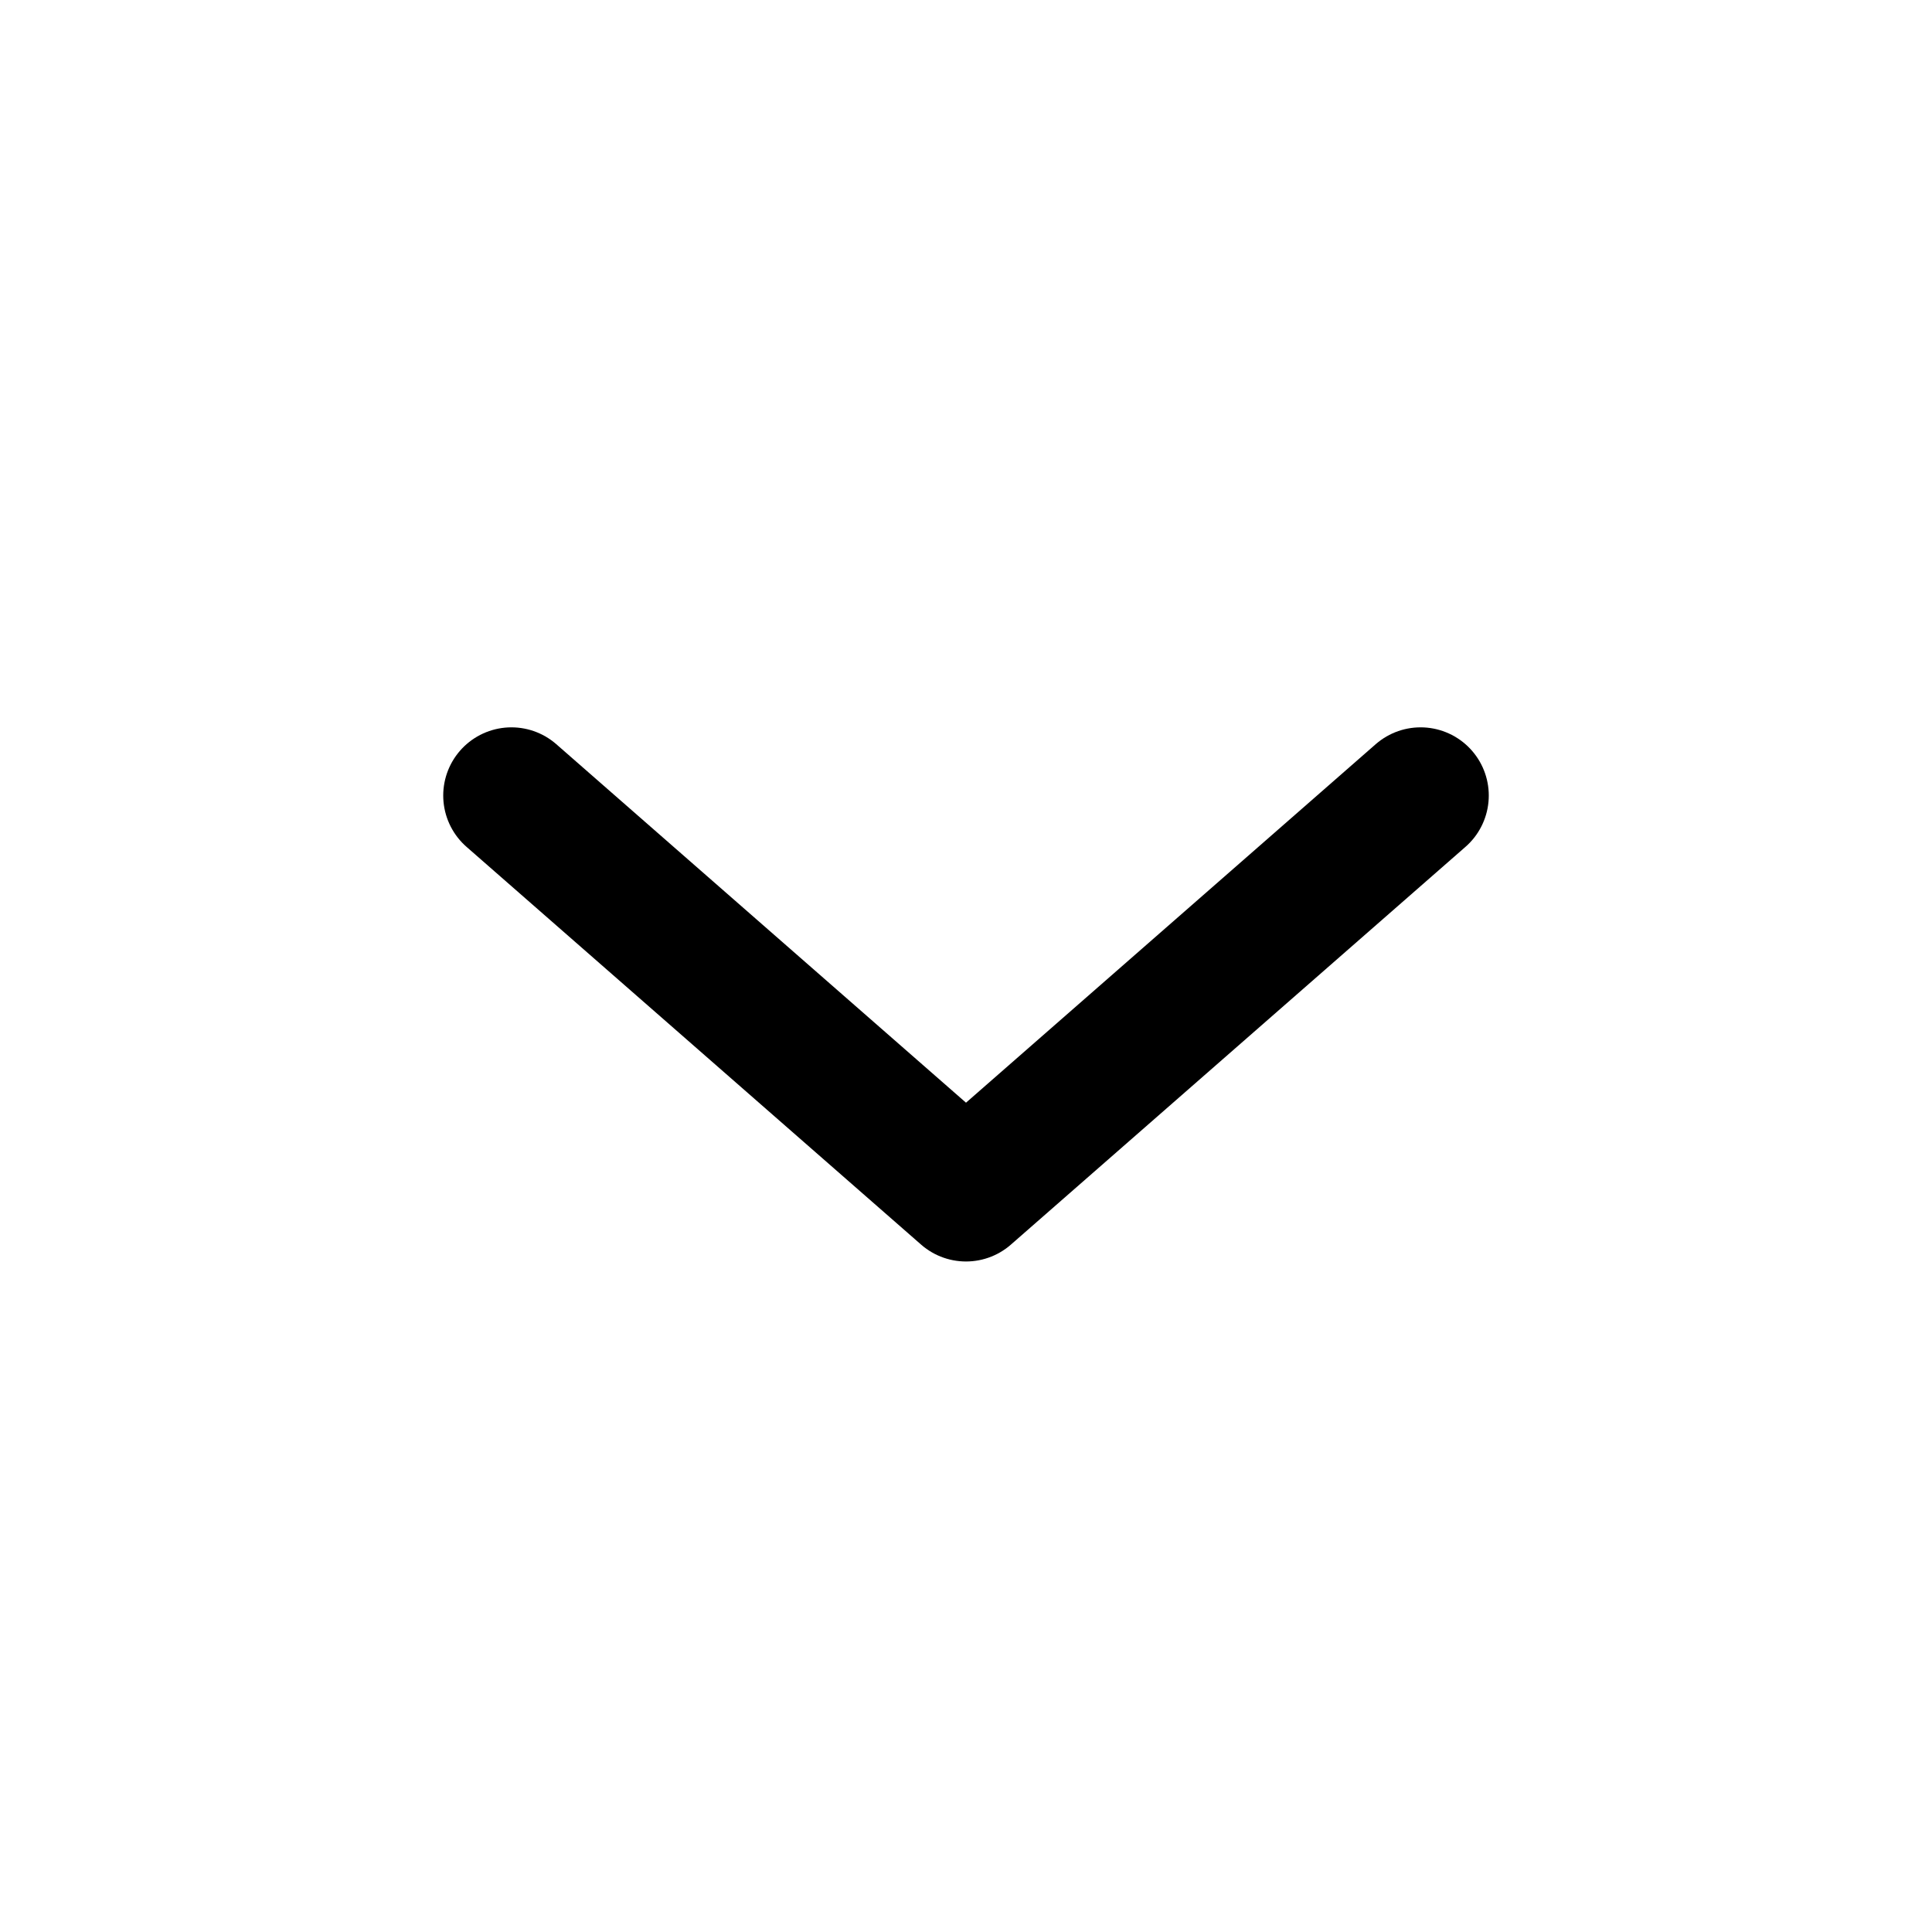
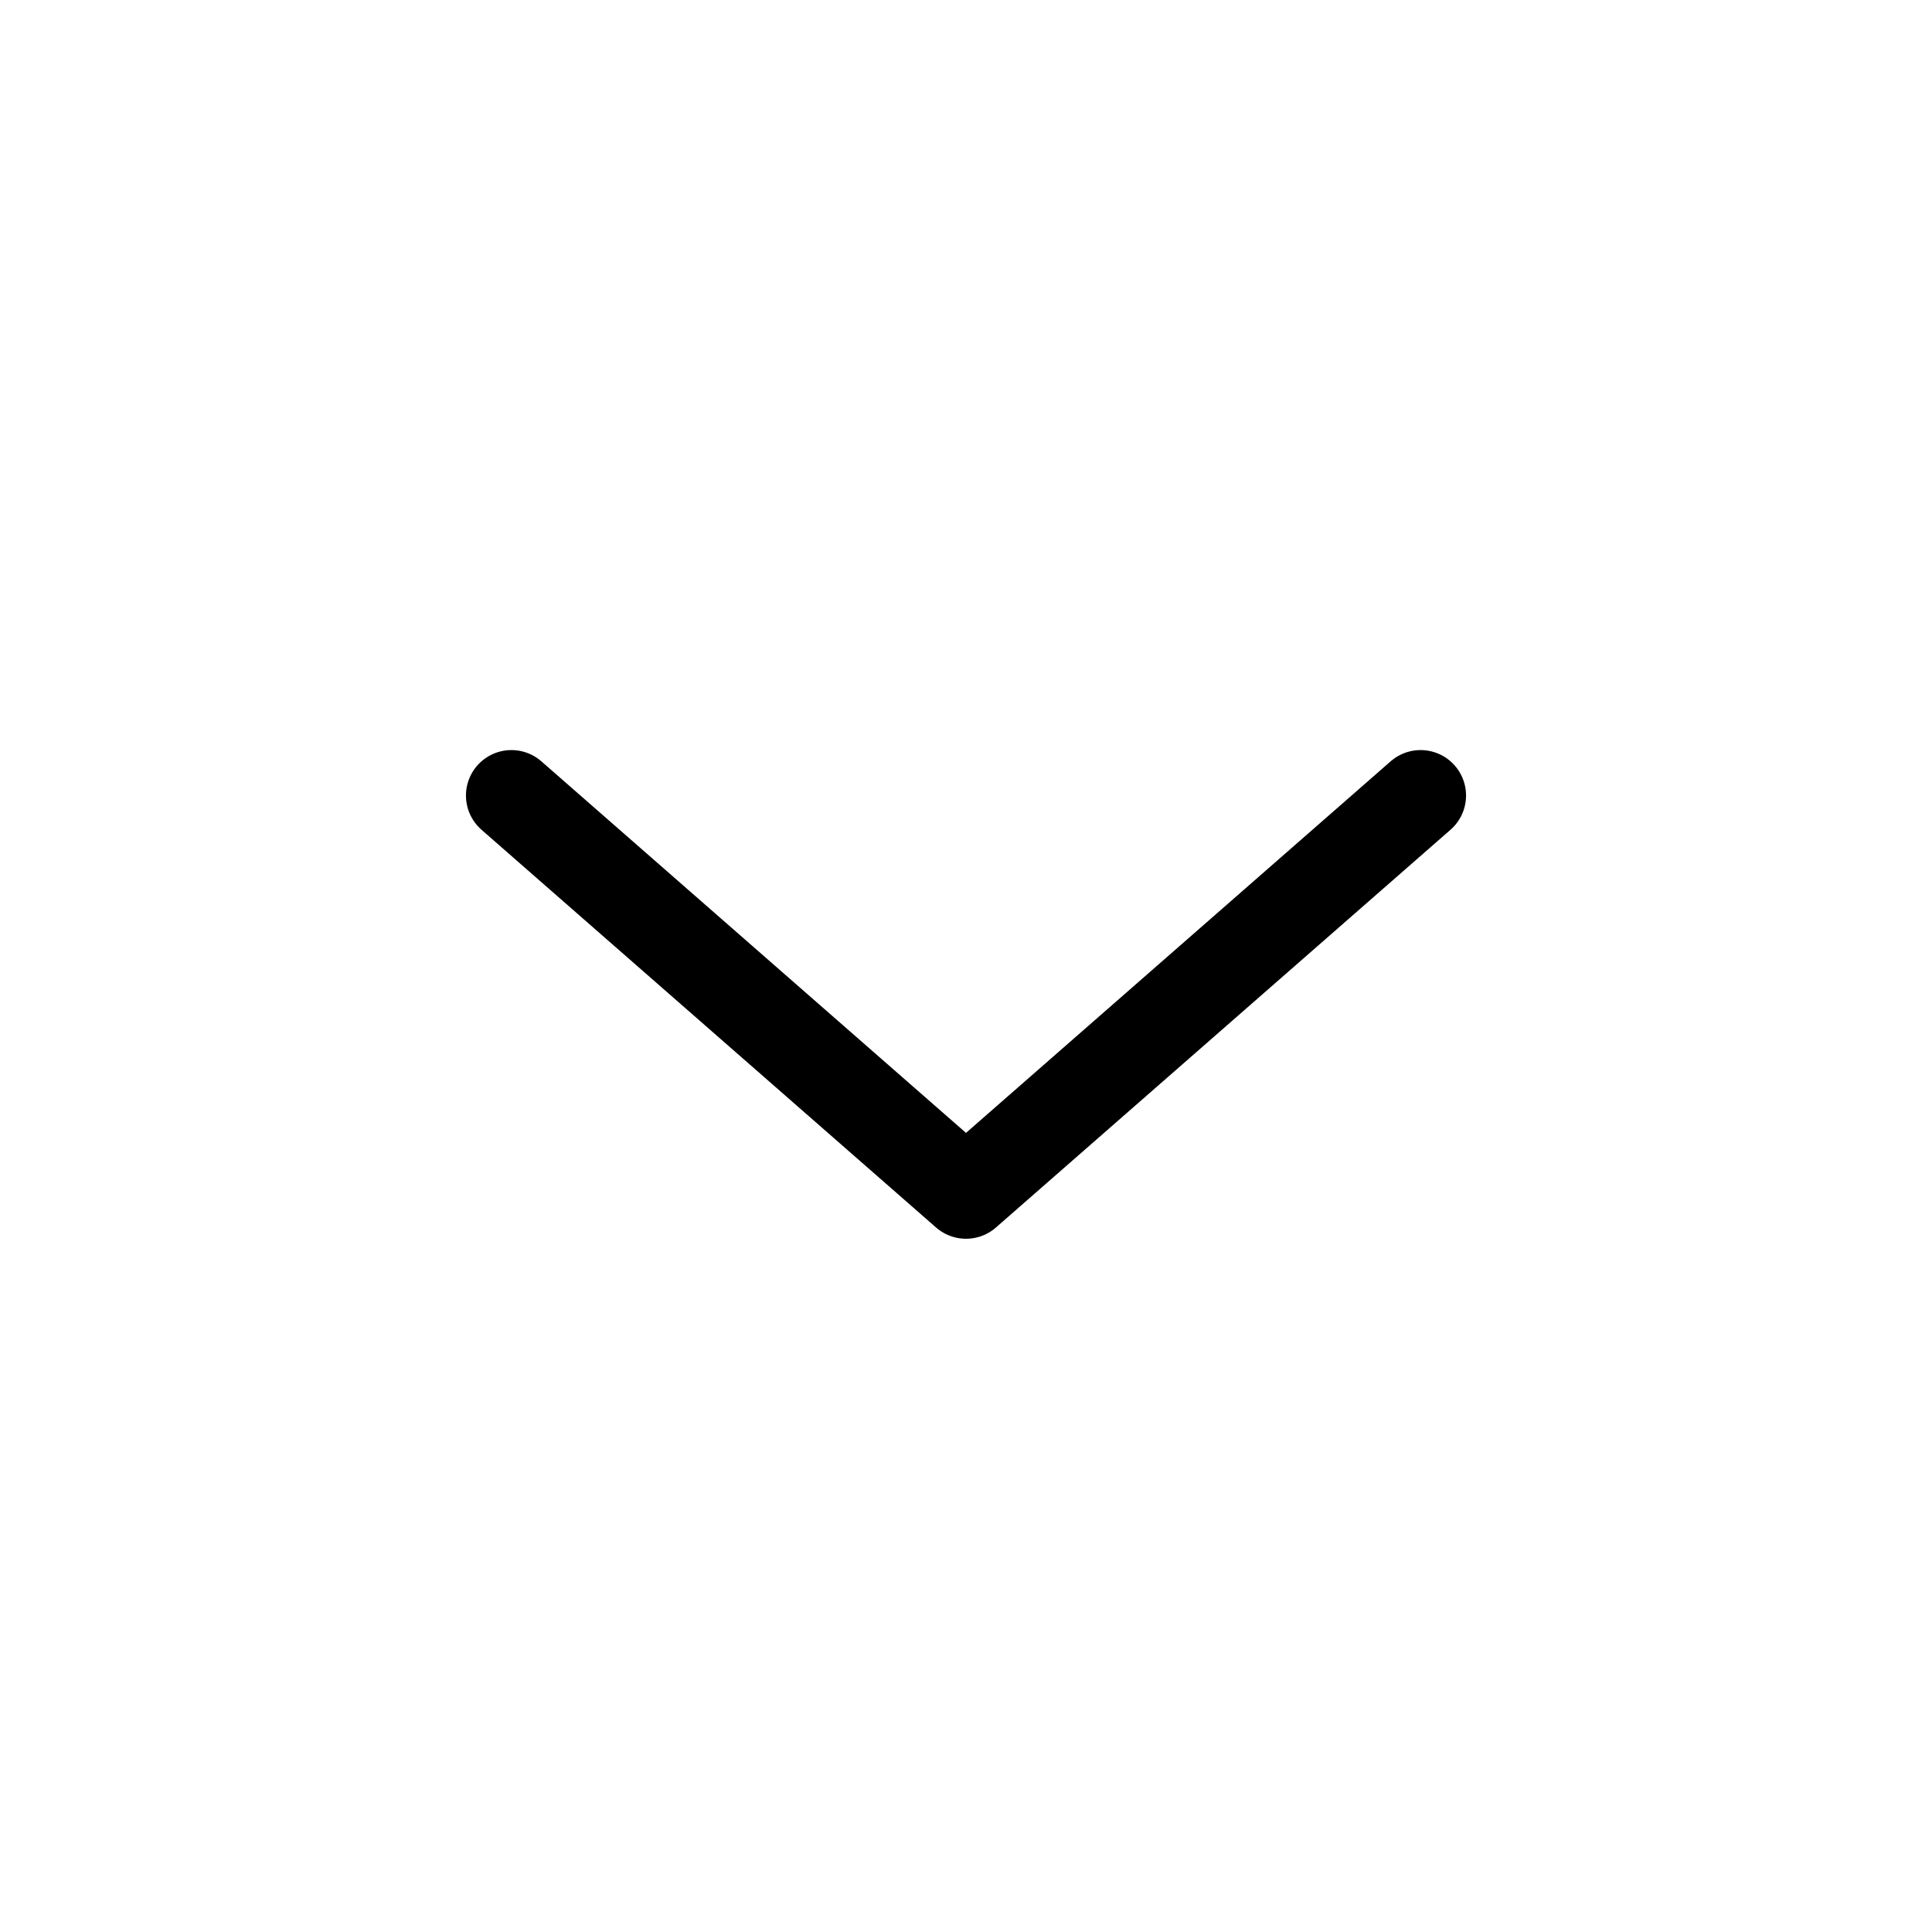
<svg xmlns="http://www.w3.org/2000/svg" width="34" height="34" viewBox="0 0 34 34" fill="none">
-   <path d="M9 14L17 21L25 14" stroke="currentColor" stroke-width="2.4" stroke-linecap="round" stroke-linejoin="round" />
+   <path d="M9 14L17 21L25 14" stroke="currentColor" stroke-width="1.6" stroke-linecap="round" stroke-linejoin="round" />
</svg>
